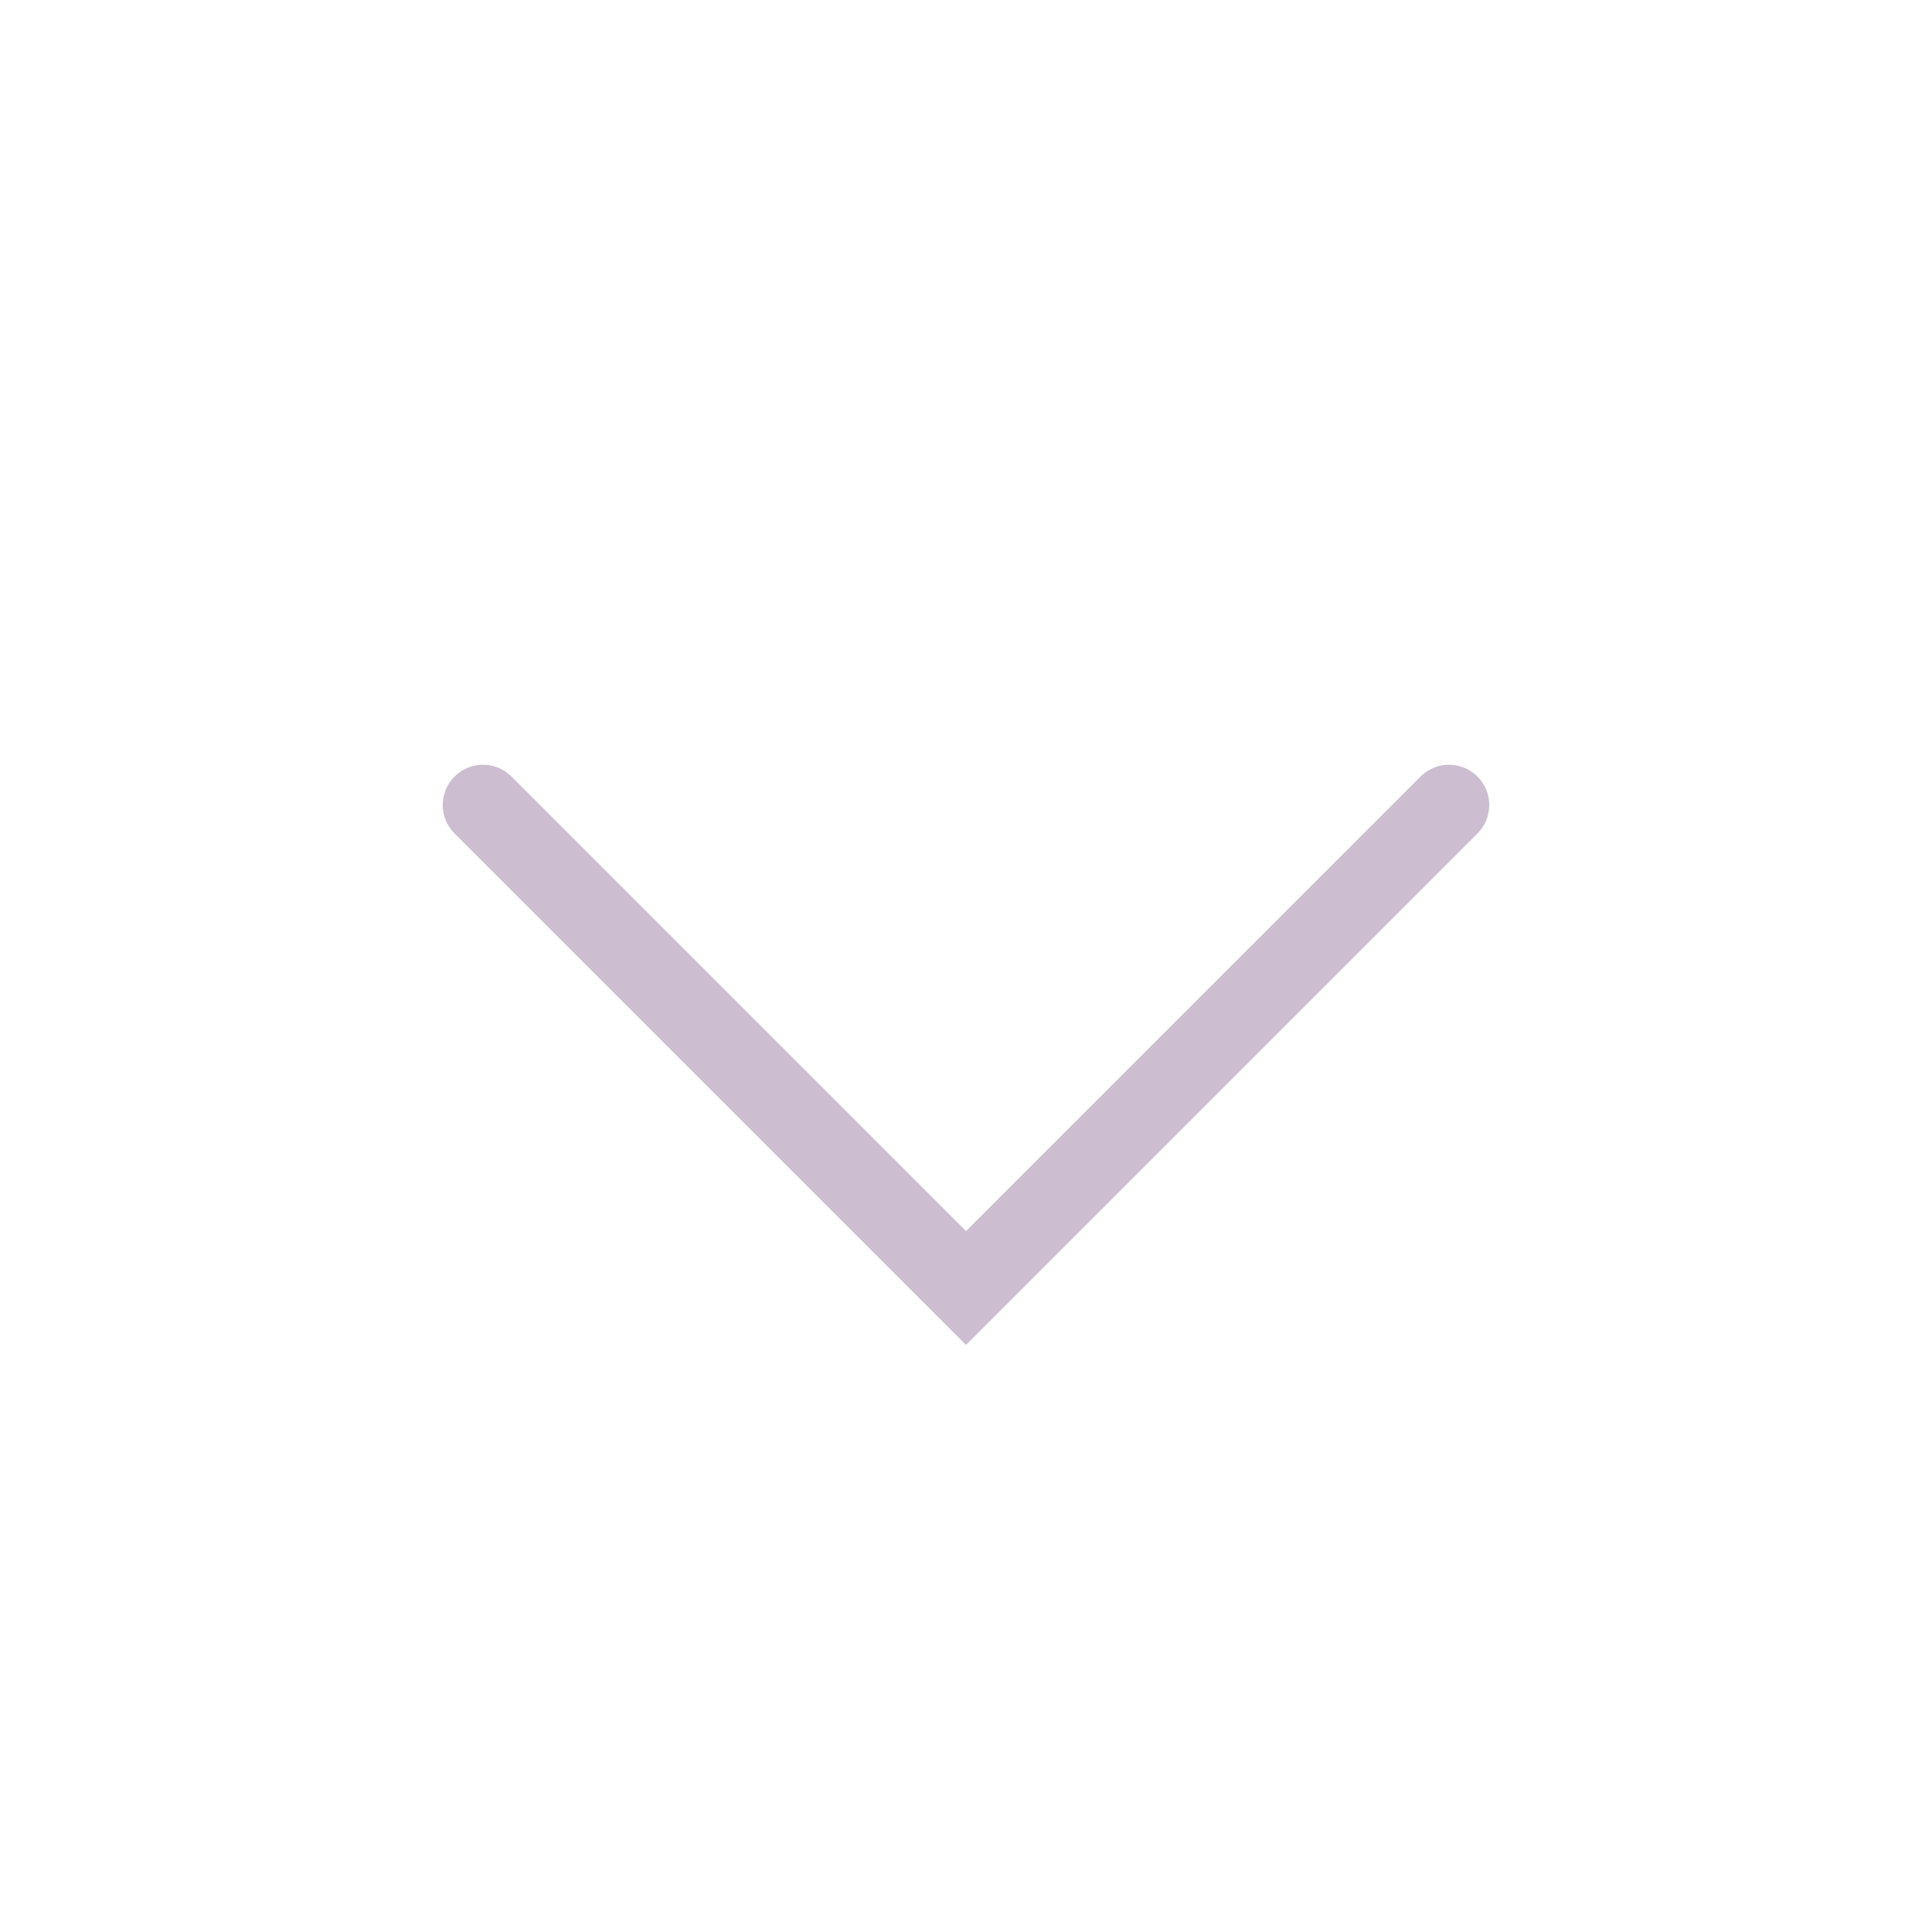
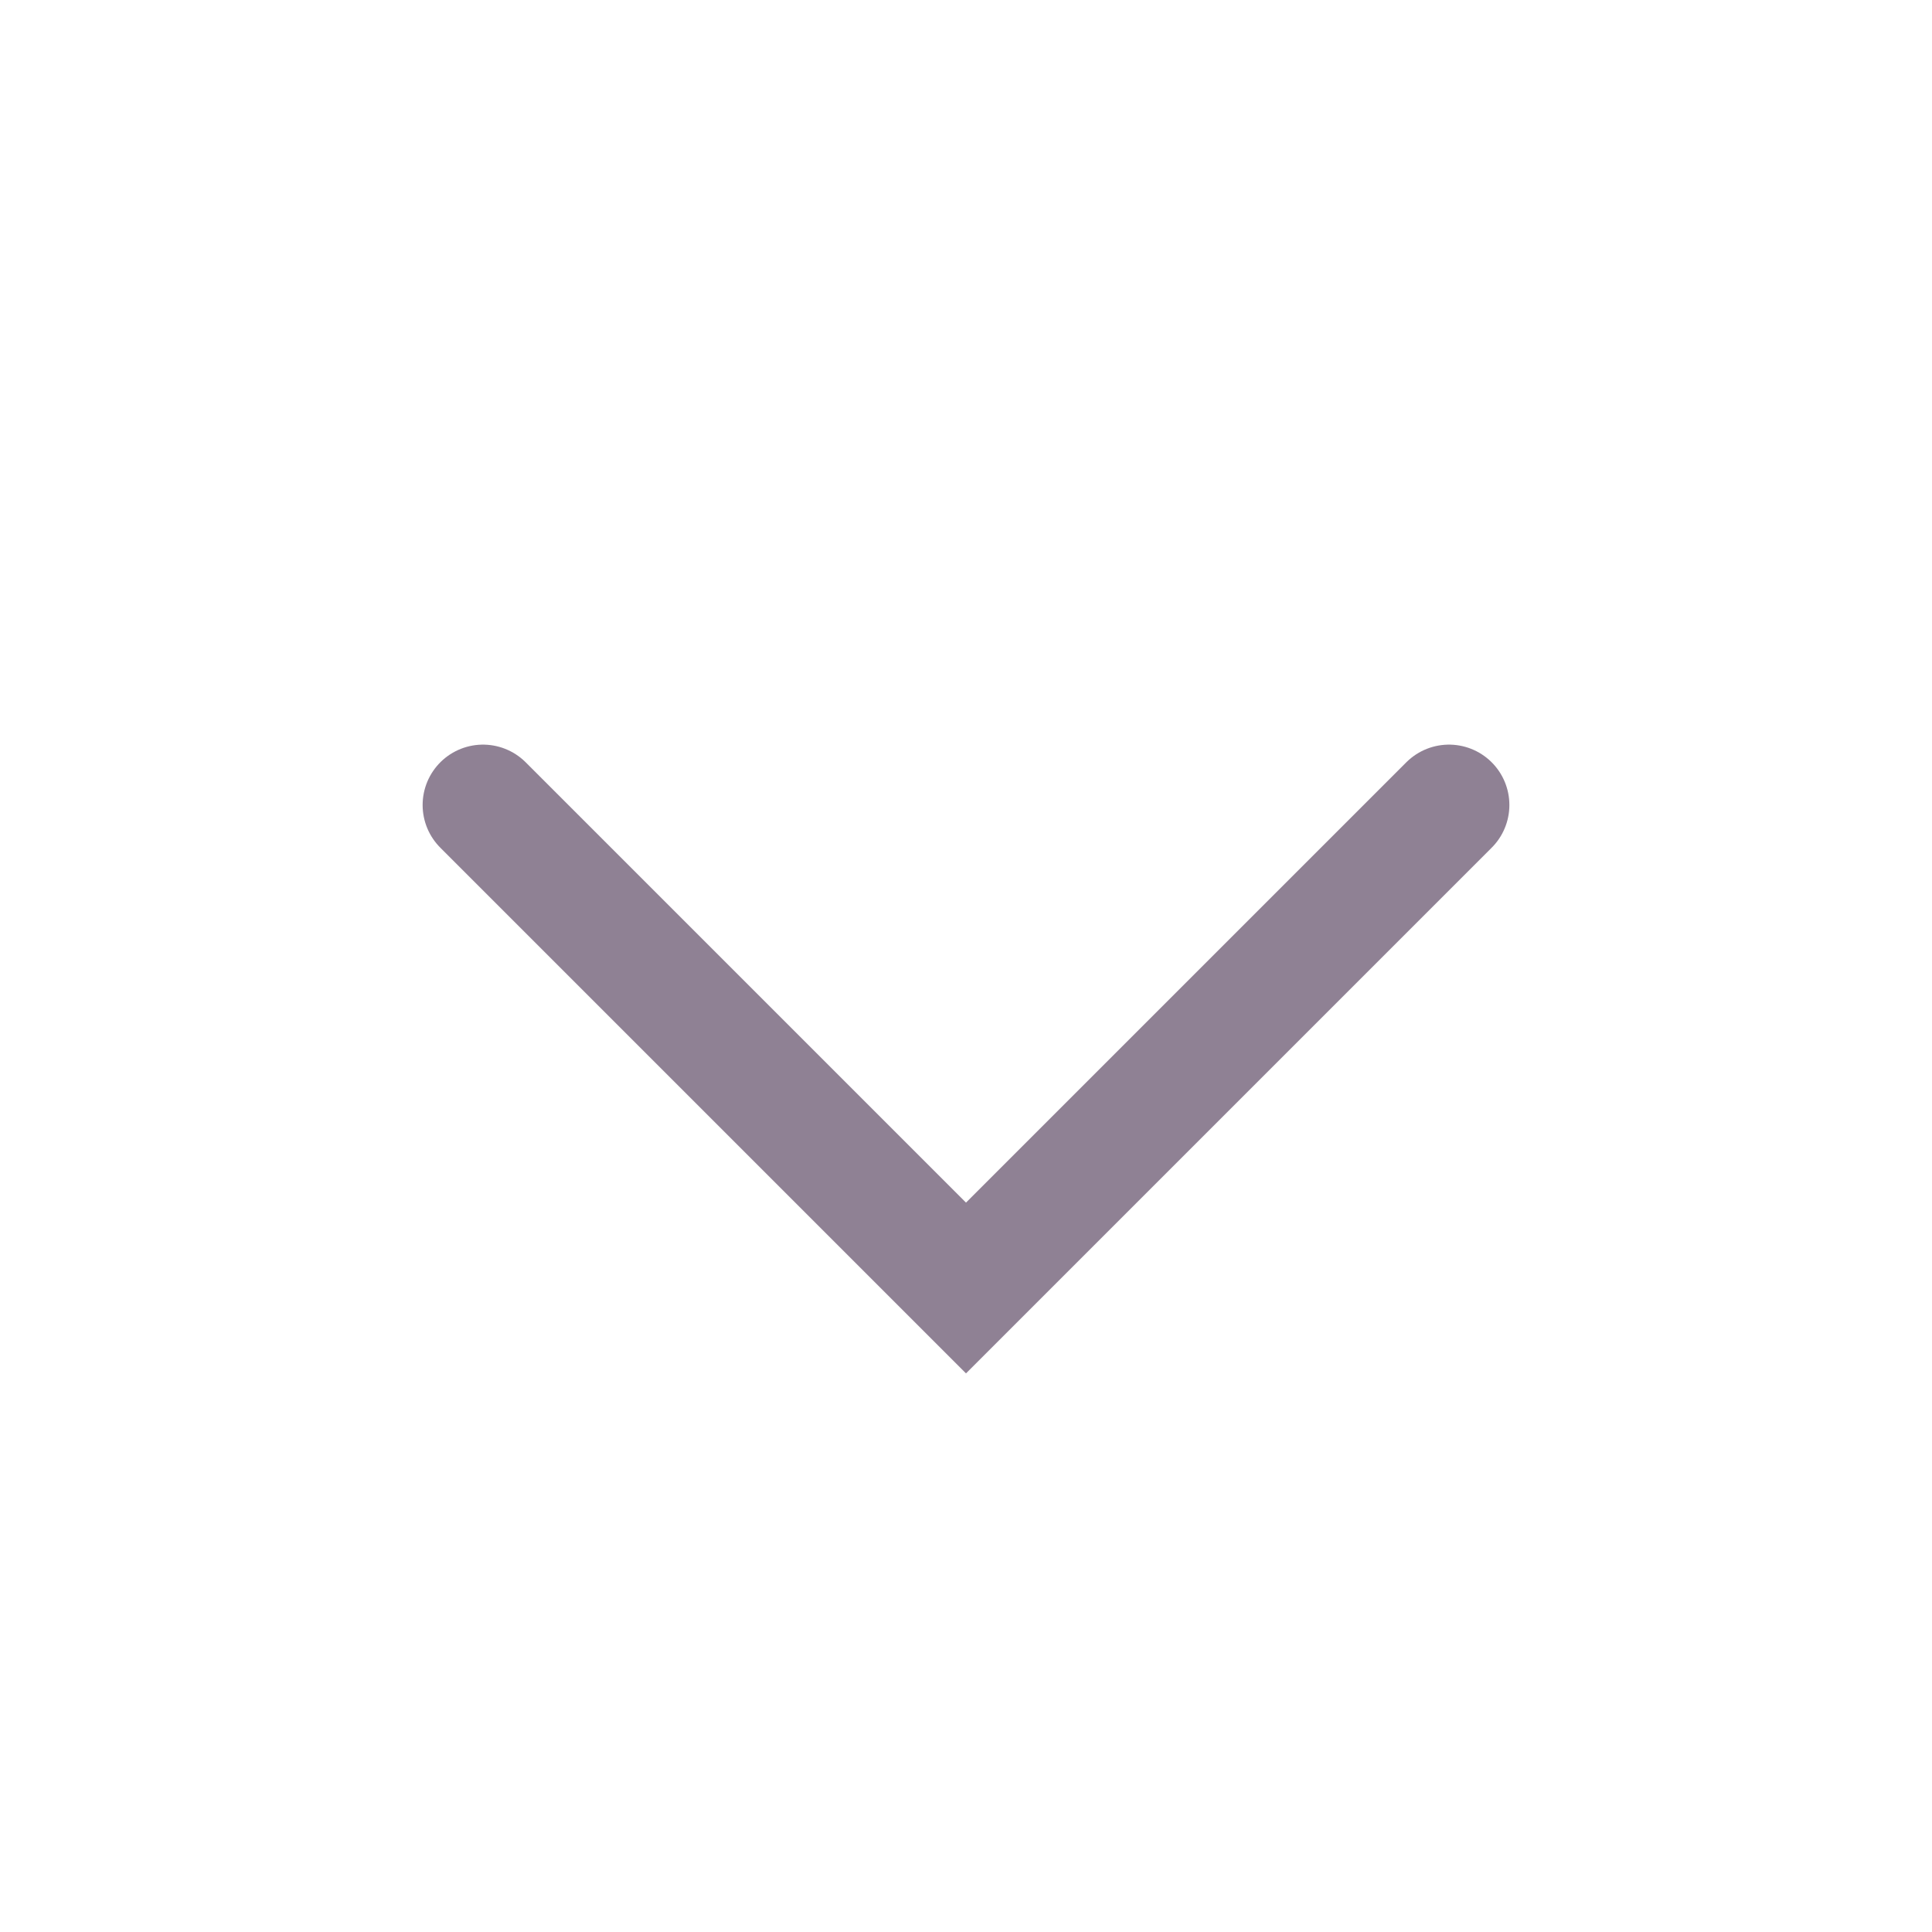
<svg xmlns="http://www.w3.org/2000/svg" width="24" height="24" viewBox="0 0 24 24" fill="none">
  <g id="chevron-down">
-     <path id="Path 3" d="M6 10L12 16L18 10" stroke="#CCBED0" stroke-linecap="round" />
+     <path id="Path 3" d="M6 10L12 16L18 10" stroke="#8F8194" stroke-width="1.5" stroke-linecap="round" />
  </g>
</svg>
